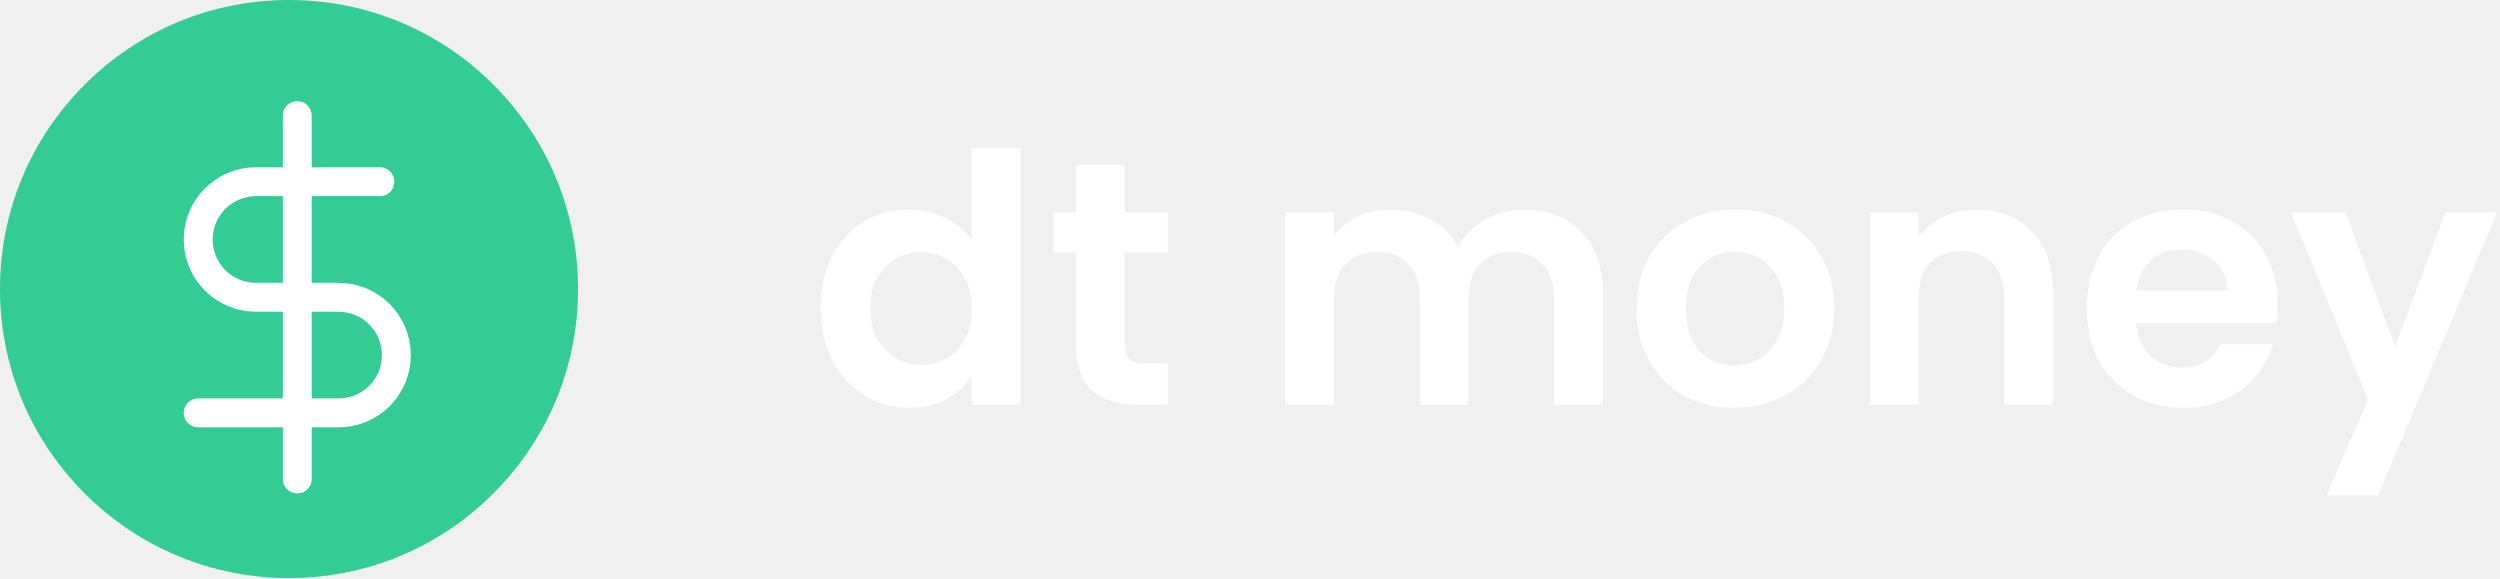
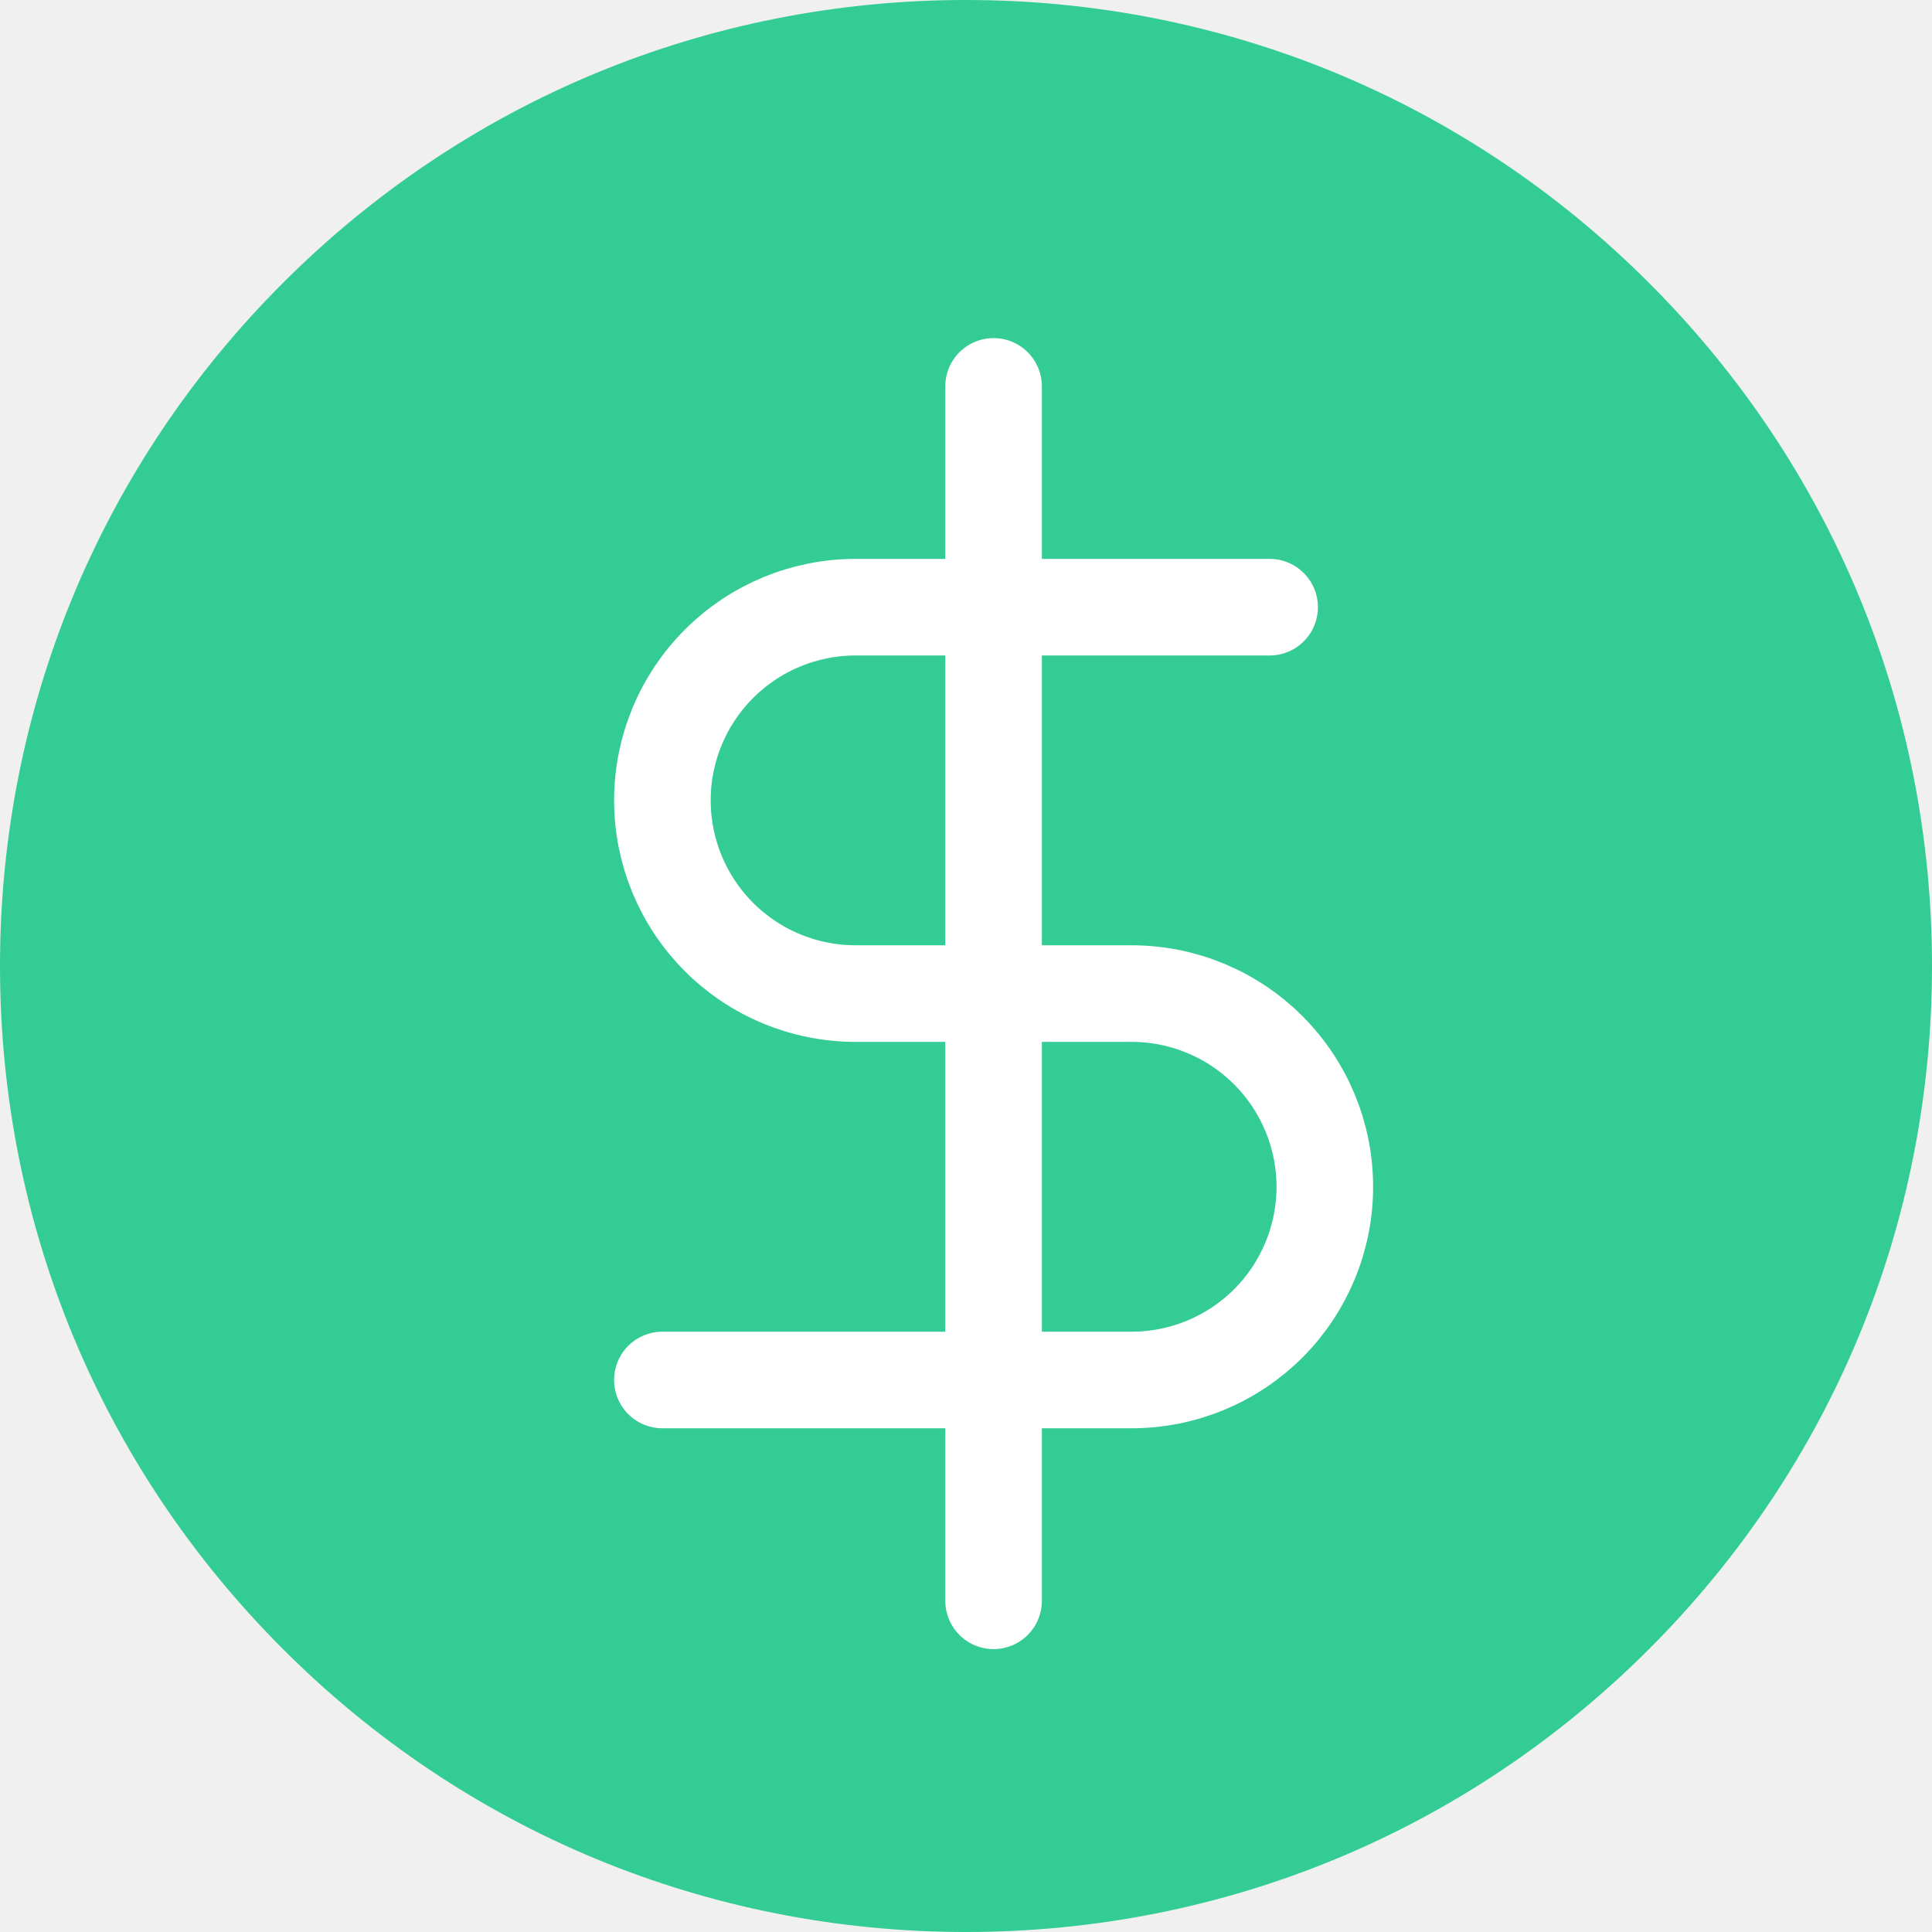
- <svg xmlns="http://www.w3.org/2000/svg" width="173" height="40" viewBox="0 0 173 40" fill="none">
-   <path d="M56.792 21.304C56.792 19.96 57.056 18.768 57.584 17.728C58.128 16.688 58.864 15.888 59.792 15.328C60.72 14.768 61.752 14.488 62.888 14.488C63.752 14.488 64.576 14.68 65.36 15.064C66.144 15.432 66.768 15.928 67.232 16.552V10.24H70.64V28H67.232V26.032C66.816 26.688 66.232 27.216 65.48 27.616C64.728 28.016 63.856 28.216 62.864 28.216C61.744 28.216 60.72 27.928 59.792 27.352C58.864 26.776 58.128 25.968 57.584 24.928C57.056 23.872 56.792 22.664 56.792 21.304ZM67.256 21.352C67.256 20.536 67.096 19.84 66.776 19.264C66.456 18.672 66.024 18.224 65.48 17.92C64.936 17.6 64.352 17.44 63.728 17.44C63.104 17.44 62.528 17.592 62 17.896C61.472 18.2 61.04 18.648 60.704 19.24C60.384 19.816 60.224 20.504 60.224 21.304C60.224 22.104 60.384 22.808 60.704 23.416C61.04 24.008 61.472 24.464 62 24.784C62.544 25.104 63.12 25.264 63.728 25.264C64.352 25.264 64.936 25.112 65.48 24.808C66.024 24.488 66.456 24.04 66.776 23.464C67.096 22.872 67.256 22.168 67.256 21.352Z" fill="white" />
-   <path d="M77.834 17.464V23.896C77.834 24.344 77.938 24.672 78.146 24.88C78.37 25.072 78.738 25.168 79.25 25.168H80.81V28H78.698C75.866 28 74.45 26.624 74.45 23.872V17.464H72.866V14.704H74.45V11.416H77.834V14.704H80.81V17.464H77.834Z" fill="white" />
-   <path d="M105.457 14.512C107.089 14.512 108.401 15.016 109.393 16.024C110.401 17.016 110.905 18.408 110.905 20.2V28H107.545V20.656C107.545 19.616 107.281 18.824 106.753 18.28C106.225 17.72 105.505 17.44 104.593 17.44C103.681 17.44 102.953 17.72 102.409 18.28C101.881 18.824 101.617 19.616 101.617 20.656V28H98.257V20.656C98.257 19.616 97.993 18.824 97.465 18.28C96.937 17.72 96.217 17.44 95.305 17.44C94.377 17.44 93.641 17.72 93.097 18.28C92.569 18.824 92.305 19.616 92.305 20.656V28H88.945V14.704H92.305V16.312C92.737 15.752 93.289 15.312 93.961 14.992C94.649 14.672 95.401 14.512 96.217 14.512C97.257 14.512 98.185 14.736 99.001 15.184C99.817 15.616 100.449 16.24 100.897 17.056C101.329 16.288 101.953 15.672 102.769 15.208C103.601 14.744 104.497 14.512 105.457 14.512Z" fill="white" />
-   <path d="M119.997 28.216C118.717 28.216 117.565 27.936 116.541 27.376C115.517 26.8 114.709 25.992 114.117 24.952C113.541 23.912 113.253 22.712 113.253 21.352C113.253 19.992 113.549 18.792 114.141 17.752C114.749 16.712 115.573 15.912 116.613 15.352C117.653 14.776 118.813 14.488 120.093 14.488C121.373 14.488 122.533 14.776 123.573 15.352C124.613 15.912 125.429 16.712 126.021 17.752C126.629 18.792 126.933 19.992 126.933 21.352C126.933 22.712 126.621 23.912 125.997 24.952C125.389 25.992 124.557 26.8 123.501 27.376C122.461 27.936 121.293 28.216 119.997 28.216ZM119.997 25.288C120.605 25.288 121.173 25.144 121.701 24.856C122.245 24.552 122.677 24.104 122.997 23.512C123.317 22.92 123.477 22.2 123.477 21.352C123.477 20.088 123.141 19.12 122.469 18.448C121.813 17.76 121.005 17.416 120.045 17.416C119.085 17.416 118.277 17.76 117.621 18.448C116.981 19.12 116.661 20.088 116.661 21.352C116.661 22.616 116.973 23.592 117.597 24.28C118.237 24.952 119.037 25.288 119.997 25.288Z" fill="white" />
-   <path d="M136.766 14.512C138.35 14.512 139.63 15.016 140.606 16.024C141.582 17.016 142.07 18.408 142.07 20.2V28H138.71V20.656C138.71 19.6 138.446 18.792 137.918 18.232C137.39 17.656 136.67 17.368 135.758 17.368C134.83 17.368 134.094 17.656 133.55 18.232C133.022 18.792 132.758 19.6 132.758 20.656V28H129.398V14.704H132.758V16.36C133.206 15.784 133.774 15.336 134.462 15.016C135.166 14.68 135.934 14.512 136.766 14.512Z" fill="white" />
-   <path d="M157.625 21.064C157.625 21.544 157.593 21.976 157.529 22.36H147.809C147.889 23.32 148.225 24.072 148.817 24.616C149.409 25.16 150.137 25.432 151.001 25.432C152.249 25.432 153.137 24.896 153.665 23.824H157.289C156.905 25.104 156.169 26.16 155.081 26.992C153.993 27.808 152.657 28.216 151.073 28.216C149.793 28.216 148.641 27.936 147.617 27.376C146.609 26.8 145.817 25.992 145.241 24.952C144.681 23.912 144.401 22.712 144.401 21.352C144.401 19.976 144.681 18.768 145.241 17.728C145.801 16.688 146.585 15.888 147.593 15.328C148.601 14.768 149.761 14.488 151.073 14.488C152.337 14.488 153.465 14.76 154.457 15.304C155.465 15.848 156.241 16.624 156.785 17.632C157.345 18.624 157.625 19.768 157.625 21.064ZM154.145 20.104C154.129 19.24 153.817 18.552 153.209 18.04C152.601 17.512 151.857 17.248 150.977 17.248C150.145 17.248 149.441 17.504 148.865 18.016C148.305 18.512 147.961 19.208 147.833 20.104H154.145Z" fill="white" />
-   <path d="M172.798 14.704L164.566 34.288H160.99L163.87 27.664L158.542 14.704H162.31L165.742 23.992L169.222 14.704H172.798Z" fill="white" />
+ <svg xmlns="http://www.w3.org/2000/svg" width="40" height="40" viewBox="0 0 40 40" fill="none">
  <path d="M34.142 5.858C30.365 2.08 25.342 0 20 0C14.658 0 9.635 2.08 5.858 5.858C2.08 9.635 0 14.658 0 20C0 25.342 2.08 30.365 5.858 34.142C9.635 37.92 14.658 40 20 40C25.342 40 30.365 37.92 34.142 34.142C37.92 30.365 40 25.342 40 20C40 14.658 37.92 9.635 34.142 5.858Z" fill="#33CC95" />
-   <g clip-path="url(#clip0)">
+   <g clip-path="url(#clip0_35212_209)">
    <path d="M20.571 8V33.143" stroke="white" stroke-width="2" stroke-linecap="round" stroke-linejoin="round" />
    <path d="M26.286 12.571H17.714C16.653 12.571 15.636 12.993 14.886 13.743C14.136 14.493 13.714 15.511 13.714 16.571C13.714 17.632 14.136 18.65 14.886 19.4C15.636 20.15 16.653 20.571 17.714 20.571H23.429C24.489 20.571 25.507 20.993 26.257 21.743C27.007 22.493 27.429 23.511 27.429 24.571C27.429 25.632 27.007 26.65 26.257 27.4C25.507 28.15 24.489 28.571 23.429 28.571H13.714" stroke="white" stroke-width="2" stroke-linecap="round" stroke-linejoin="round" />
  </g>
  <defs>
-     <clipPath id="clip0">
+     <clipPath id="clip0_35212_209">
      <rect width="27.429" height="27.429" fill="white" transform="translate(6.85715 6.85714)" />
    </clipPath>
  </defs>
</svg>
